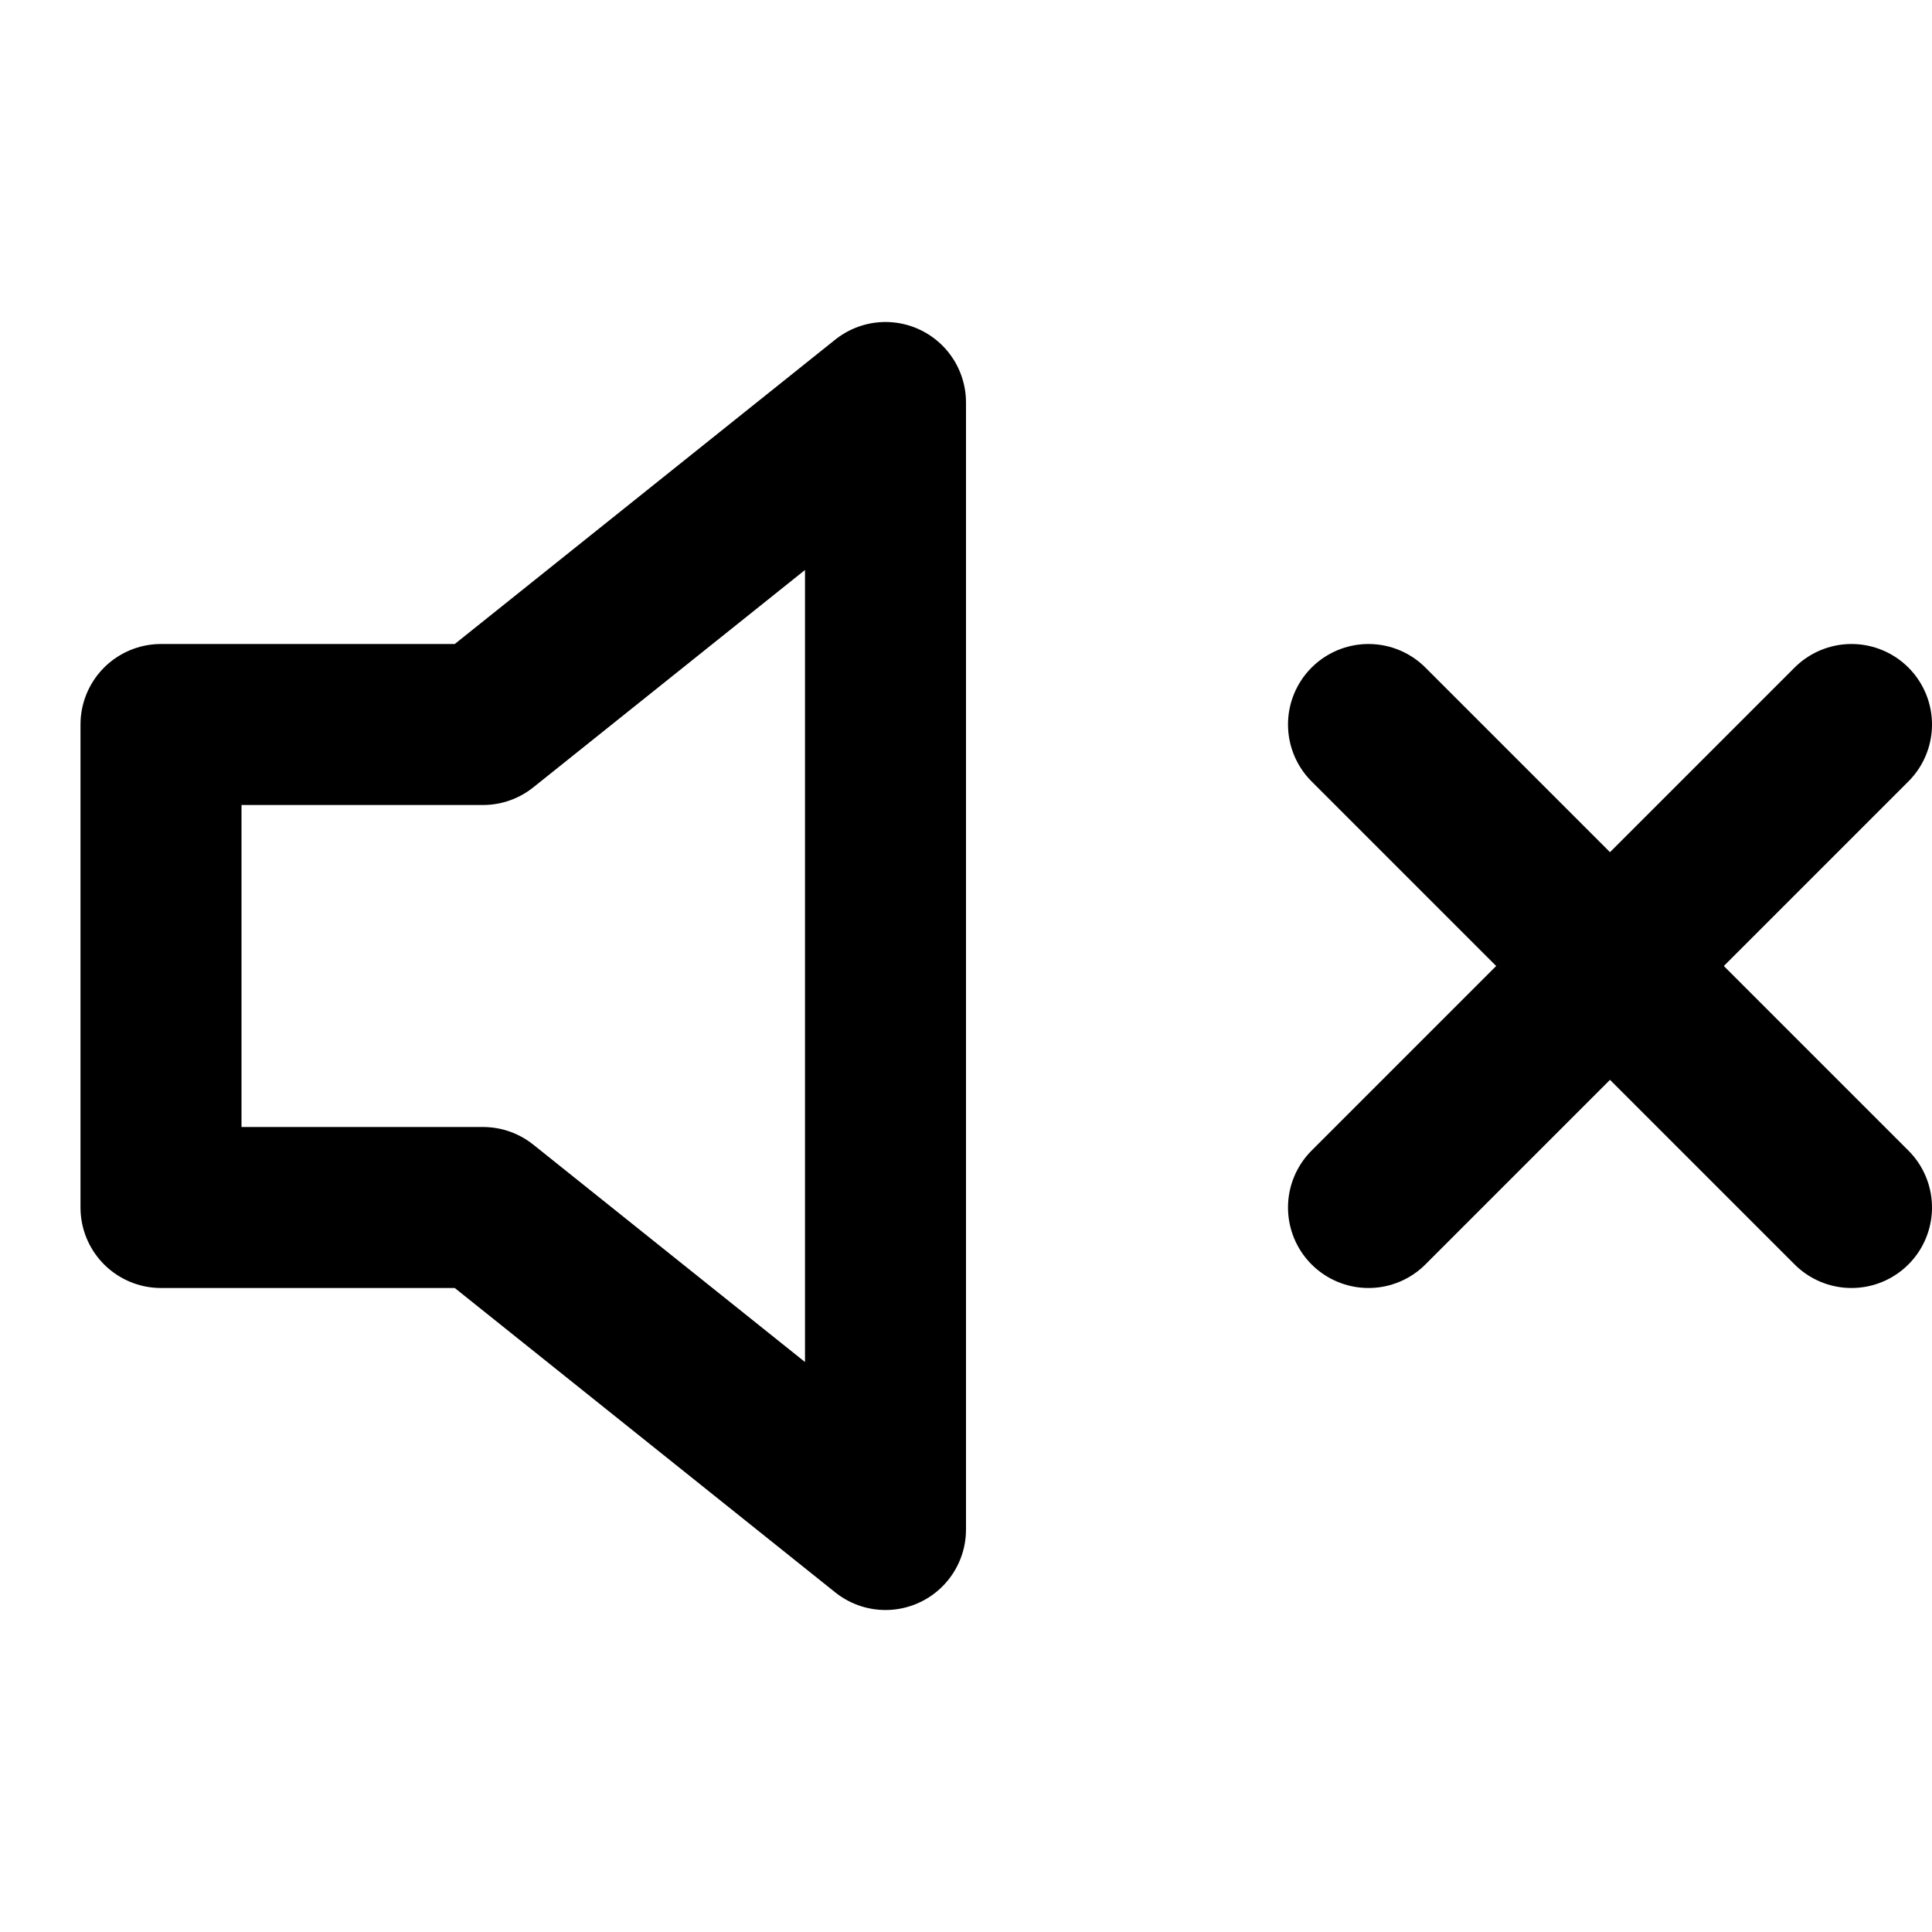
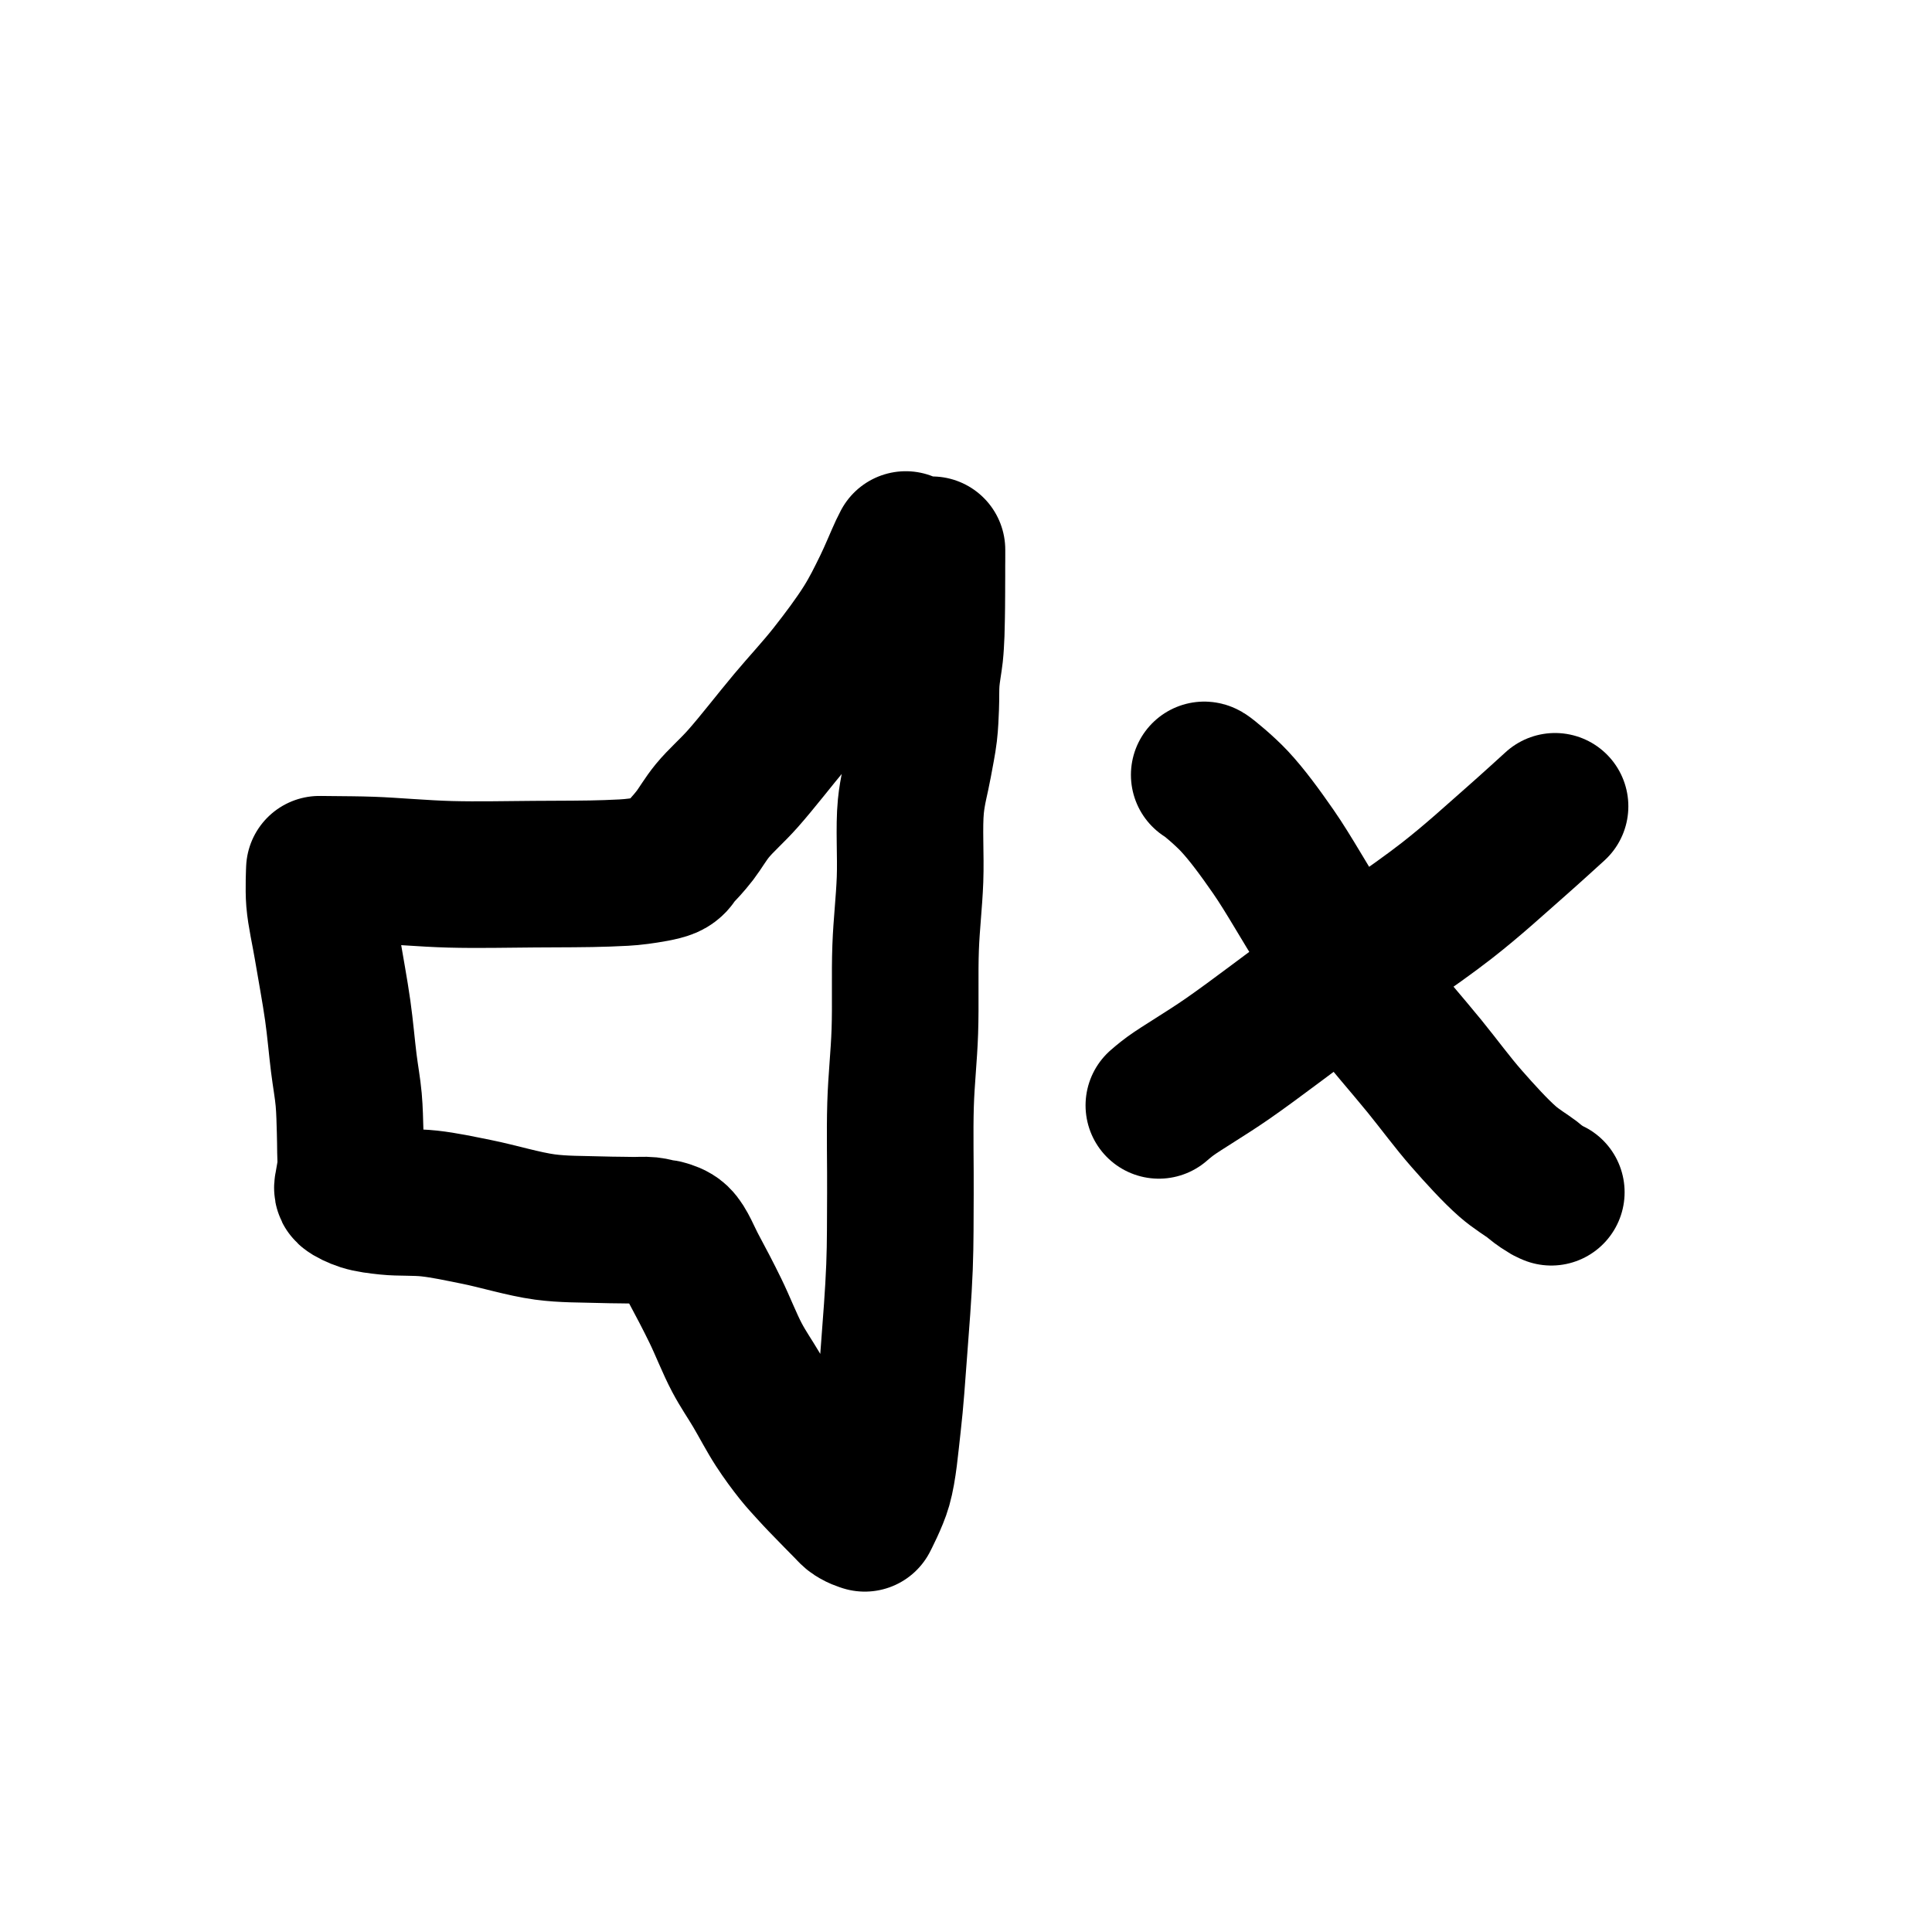
- <svg xmlns="http://www.w3.org/2000/svg" width="24" height="24" viewBox="0 0 24 24" fill="none" stroke="currentColor" stroke-width="2" stroke-linecap="round" stroke-linejoin="round">
-   <polygon points="11 5 6 9 2 9 2 15 6 15 11 19 11 5" />
-   <line x1="23" y1="9" x2="17" y2="15" />
-   <line x1="17" y1="9" x2="23" y2="15" />
+ <svg xmlns="http://www.w3.org/2000/svg" version="1.1" width="24" height="24" viewBox="0 0 369 297">
+   <path style="fill: none; stroke: #000000; mix-blend-mode: source-over; stroke-dasharray: none; stroke-dashoffset: 0; stroke-linecap: round; stroke-linejoin: round; stroke-miterlimit: 4; stroke-opacity: 1; stroke-width: 28;" d="M112.08 0 C112.08 0 111.712 0.703 111.42 1.32 110.756 2.721 109.444 5.954 108.31 8.26 107.143 10.634 106.044 12.894 104.5 15.36 102.666 18.289 100.213 21.552 97.84 24.57 95.399 27.675 92.714 30.52 90.03 33.72 87.112 37.199 83.726 41.601 80.99 44.69 78.878 47.075 76.769 48.861 75.15 50.83 73.813 52.456 72.775 54.297 71.81 55.55 71.138 56.422 70.627 56.995 70.01 57.7 69.39 58.408 68.493 59.273 68.1 59.79 67.892 60.063 67.883 60.246 67.68 60.46 67.409 60.746 67.092 61.027 66.53 61.27 65.407 61.755 62.901 62.145 61.02 62.4 59.083 62.662 57.472 62.706 55.07 62.8 51.39 62.945 45.9 62.928 41.08 62.96 35.926 62.994 30.325 63.128 25.08 62.99 19.997 62.856 14.14 62.316 10.08 62.17 7.308 62.071 4.706 62.072 3.08 62.05 2.211 62.038 1.632 62.036 1.08 62.03 0.689 62.026 0.08 62.02 0.08 62.02 0.08 62.02 0.08 62.02 0.08 62.02 0.08 62.02 -0.102 65.81 0.08 68 0.305 70.712 1.052 73.814 1.59 77.04 2.21 80.757 3.052 85.218 3.59 89.04 4.079 92.513 4.362 95.988 4.74 99.02 5.057 101.564 5.479 103.783 5.68 106.03 5.865 108.096 5.894 110.208 5.95 112 5.996 113.466 6.003 114.762 6.02 116 6.035 117.072 6.125 118 6.05 119 5.974 120.013 5.664 121.305 5.56 122.04 5.501 122.456 5.395 122.781 5.44 123.02 5.469 123.172 5.496 123.242 5.63 123.37 6.002 123.725 7.311 124.359 8.38 124.7 9.721 125.128 11.33 125.309 13.12 125.5 15.425 125.746 18.352 125.557 21.08 125.86 24.01 126.185 26.847 126.815 30.13 127.47 34.084 128.259 39.082 129.802 43.15 130.35 46.663 130.824 50.332 130.756 53.08 130.85 55.029 130.917 56.789 130.919 58.08 130.94 58.897 130.953 59.346 130.963 60.08 130.97 60.979 130.978 62.178 130.887 63.08 130.98 63.835 131.057 64.58 131.3 65.14 131.4 65.523 131.469 65.73 131.43 66.11 131.55 66.722 131.743 67.665 131.985 68.39 132.67 69.555 133.771 70.491 136.316 71.61 138.39 72.915 140.809 74.372 143.588 75.71 146.33 77.115 149.209 78.418 152.61 79.83 155.28 81.035 157.559 82.277 159.311 83.53 161.43 84.858 163.676 86.203 166.281 87.58 168.4 88.805 170.285 90.132 172.08 91.32 173.57 92.286 174.781 93.251 175.801 94.1 176.74 94.796 177.509 95.314 178.058 96.03 178.81 96.907 179.731 98.101 180.942 98.99 181.85 99.715 182.59 100.421 183.304 100.97 183.86 101.359 184.254 101.662 184.615 101.97 184.87 102.197 185.058 102.382 185.168 102.61 185.3 102.85 185.439 103.112 185.567 103.38 185.68 103.658 185.798 104.25 185.99 104.25 185.99 104.25 185.99 104.25 185.99 104.25 185.99 104.25 185.99 106.218 182.218 106.91 179.76 107.828 176.5 108.165 172.075 108.64 167.97 109.156 163.516 109.467 158.809 109.83 153.99 110.218 148.838 110.68 143.147 110.88 137.99 111.067 133.173 111.016 128.89 111.05 124 111.088 118.609 110.918 112.391 111.08 107 111.228 102.102 111.736 97.816 111.9 92.99 112.075 87.838 111.863 82.053 112.05 77 112.219 72.437 112.722 68.408 112.89 63.99 113.064 59.414 112.659 54.009 113.05 50 113.349 46.934 114.096 44.437 114.54 41.95 114.922 39.807 115.345 37.869 115.57 35.96 115.774 34.232 115.817 32.649 115.89 30.99 115.963 29.329 115.88 27.663 116.01 26 116.141 24.323 116.542 22.264 116.68 20.97 116.767 20.16 116.797 19.651 116.84 18.99 116.883 18.328 116.913 17.731 116.94 17 116.973 16.102 116.993 14.899 117.01 14 117.024 13.266 117.032 12.734 117.04 12 117.05 11.101 117.058 9.732 117.06 9 117.061 8.577 117.059 8.391 117.06 8 117.061 7.448 117.068 6.667 117.07 6 117.072 5.333 117.067 4.552 117.07 4 117.072 3.609 117.078 3.333 117.08 3 117.082 2.667 117.08 2.333 117.08 2 117.08 1.667 117.08 1 117.08 1 " transform="matrix(1,0,0,1,60.91941,68)" />
+   <path style="fill: none; stroke: #000000; mix-blend-mode: source-over; stroke-dasharray: none; stroke-dashoffset: 0; stroke-linecap: round; stroke-linejoin: round; stroke-miterlimit: 4; stroke-opacity: 1; stroke-width: 28;" d="M0 0 C0 0 0 0 0 0 0 0 0.072 0.005 0.15 0.05 0.687 0.36 3.85 2.978 5.75 5.01 8.17 7.599 10.654 11 13.17 14.62 16.188 18.963 19.31 24.693 22.41 29.45 25.359 33.975 28.098 38.226 31.31 42.52 34.642 46.974 38.779 51.589 42.1 55.68 44.981 59.229 47.396 62.554 50.12 65.66 52.679 68.578 55.579 71.769 57.93 73.83 59.609 75.301 61.575 76.457 62.58 77.23 63.076 77.611 63.252 77.802 63.67 78.11 64.194 78.497 65.007 79.061 65.5 79.34 65.81 79.515 66.29 79.71 66.29 79.71 66.29 79.71 66.29 79.71 66.29 79.71 66.29 79.71 66.29 79.71 66.29 79.71 " transform="matrix(1,0,0,1,230,112)" />
+   <path style="fill: none; stroke: #000000; mix-blend-mode: source-over; stroke-dasharray: none; stroke-dashoffset: 0; stroke-linecap: round; stroke-linejoin: round; stroke-miterlimit: 4; stroke-opacity: 1; stroke-width: 28;" d="M75.67 0 C75.67 0 75.67 0 75.67 0 75.67 0 70.838 4.415 67.9 6.99 64.15 10.277 59.976 14.133 54.95 18.05 48.504 23.074 39.356 29.029 32.11 34.26 25.457 39.062 18.59 44.409 13.08 48.23 8.987 51.068 4.402 53.743 2.18 55.36 1.15 56.11 0 57.12 0 57.12 " transform="matrix(1,0,0,1,221.3342,118)" />
</svg>
